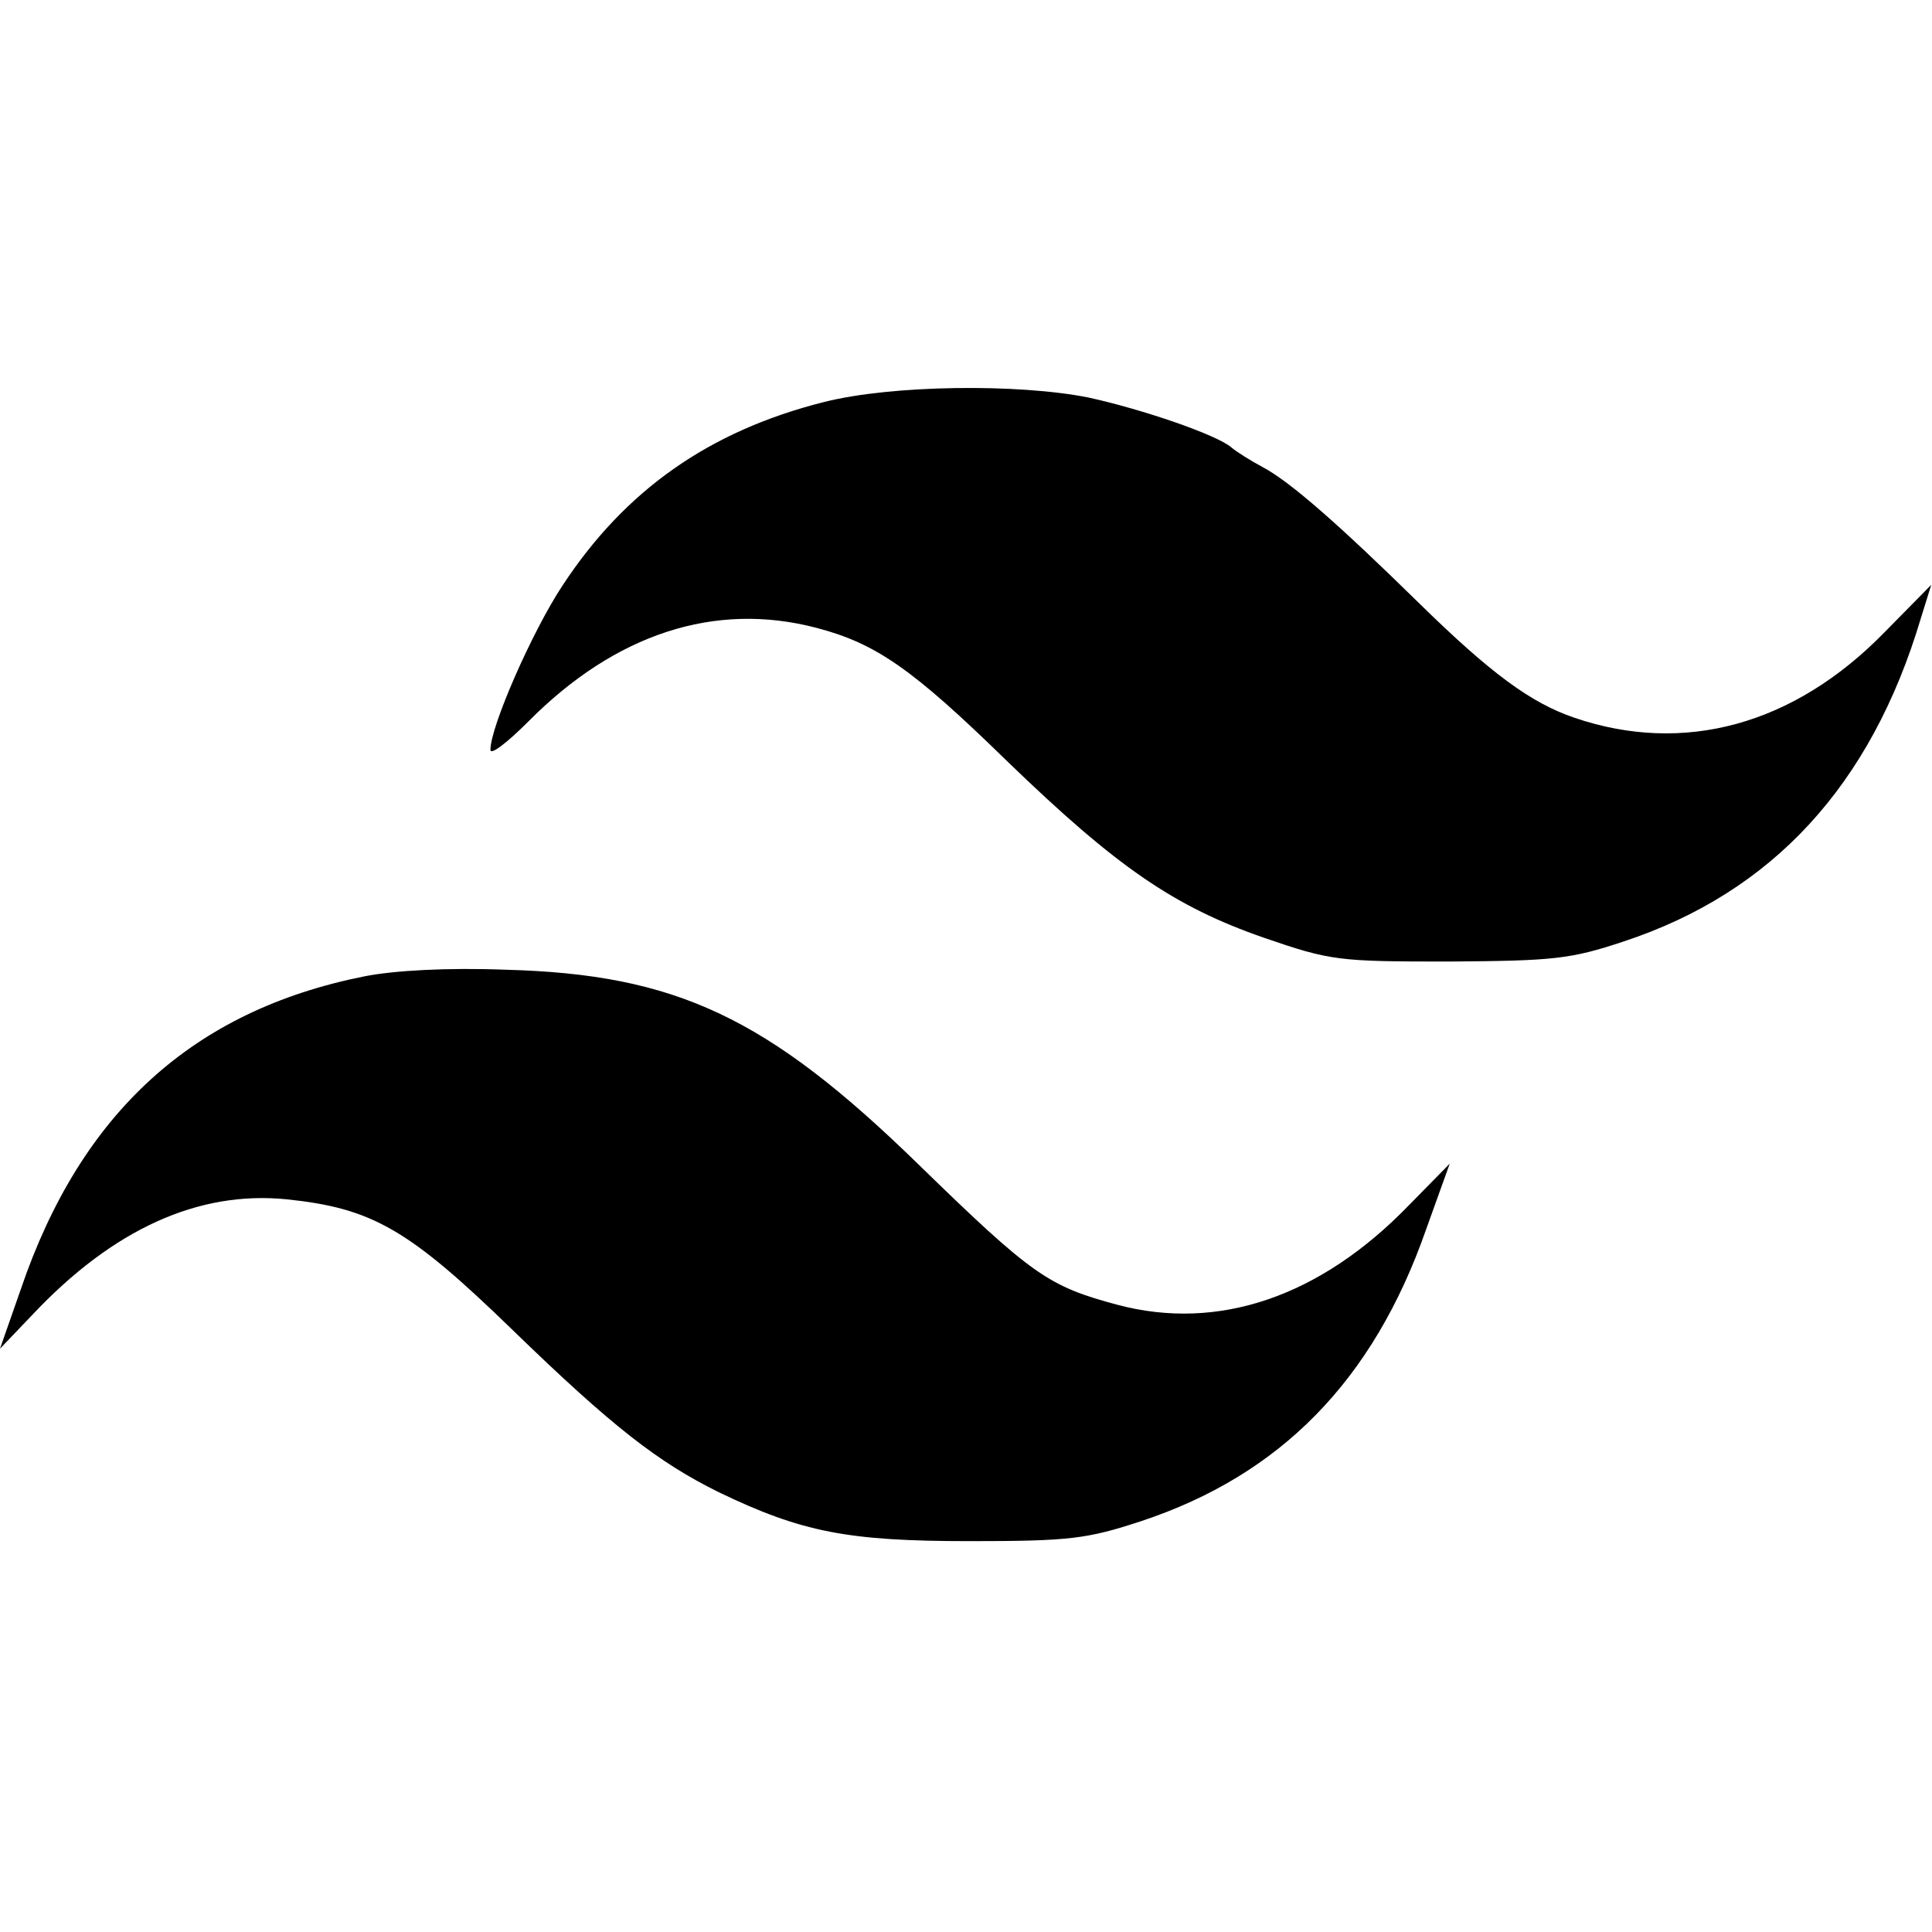
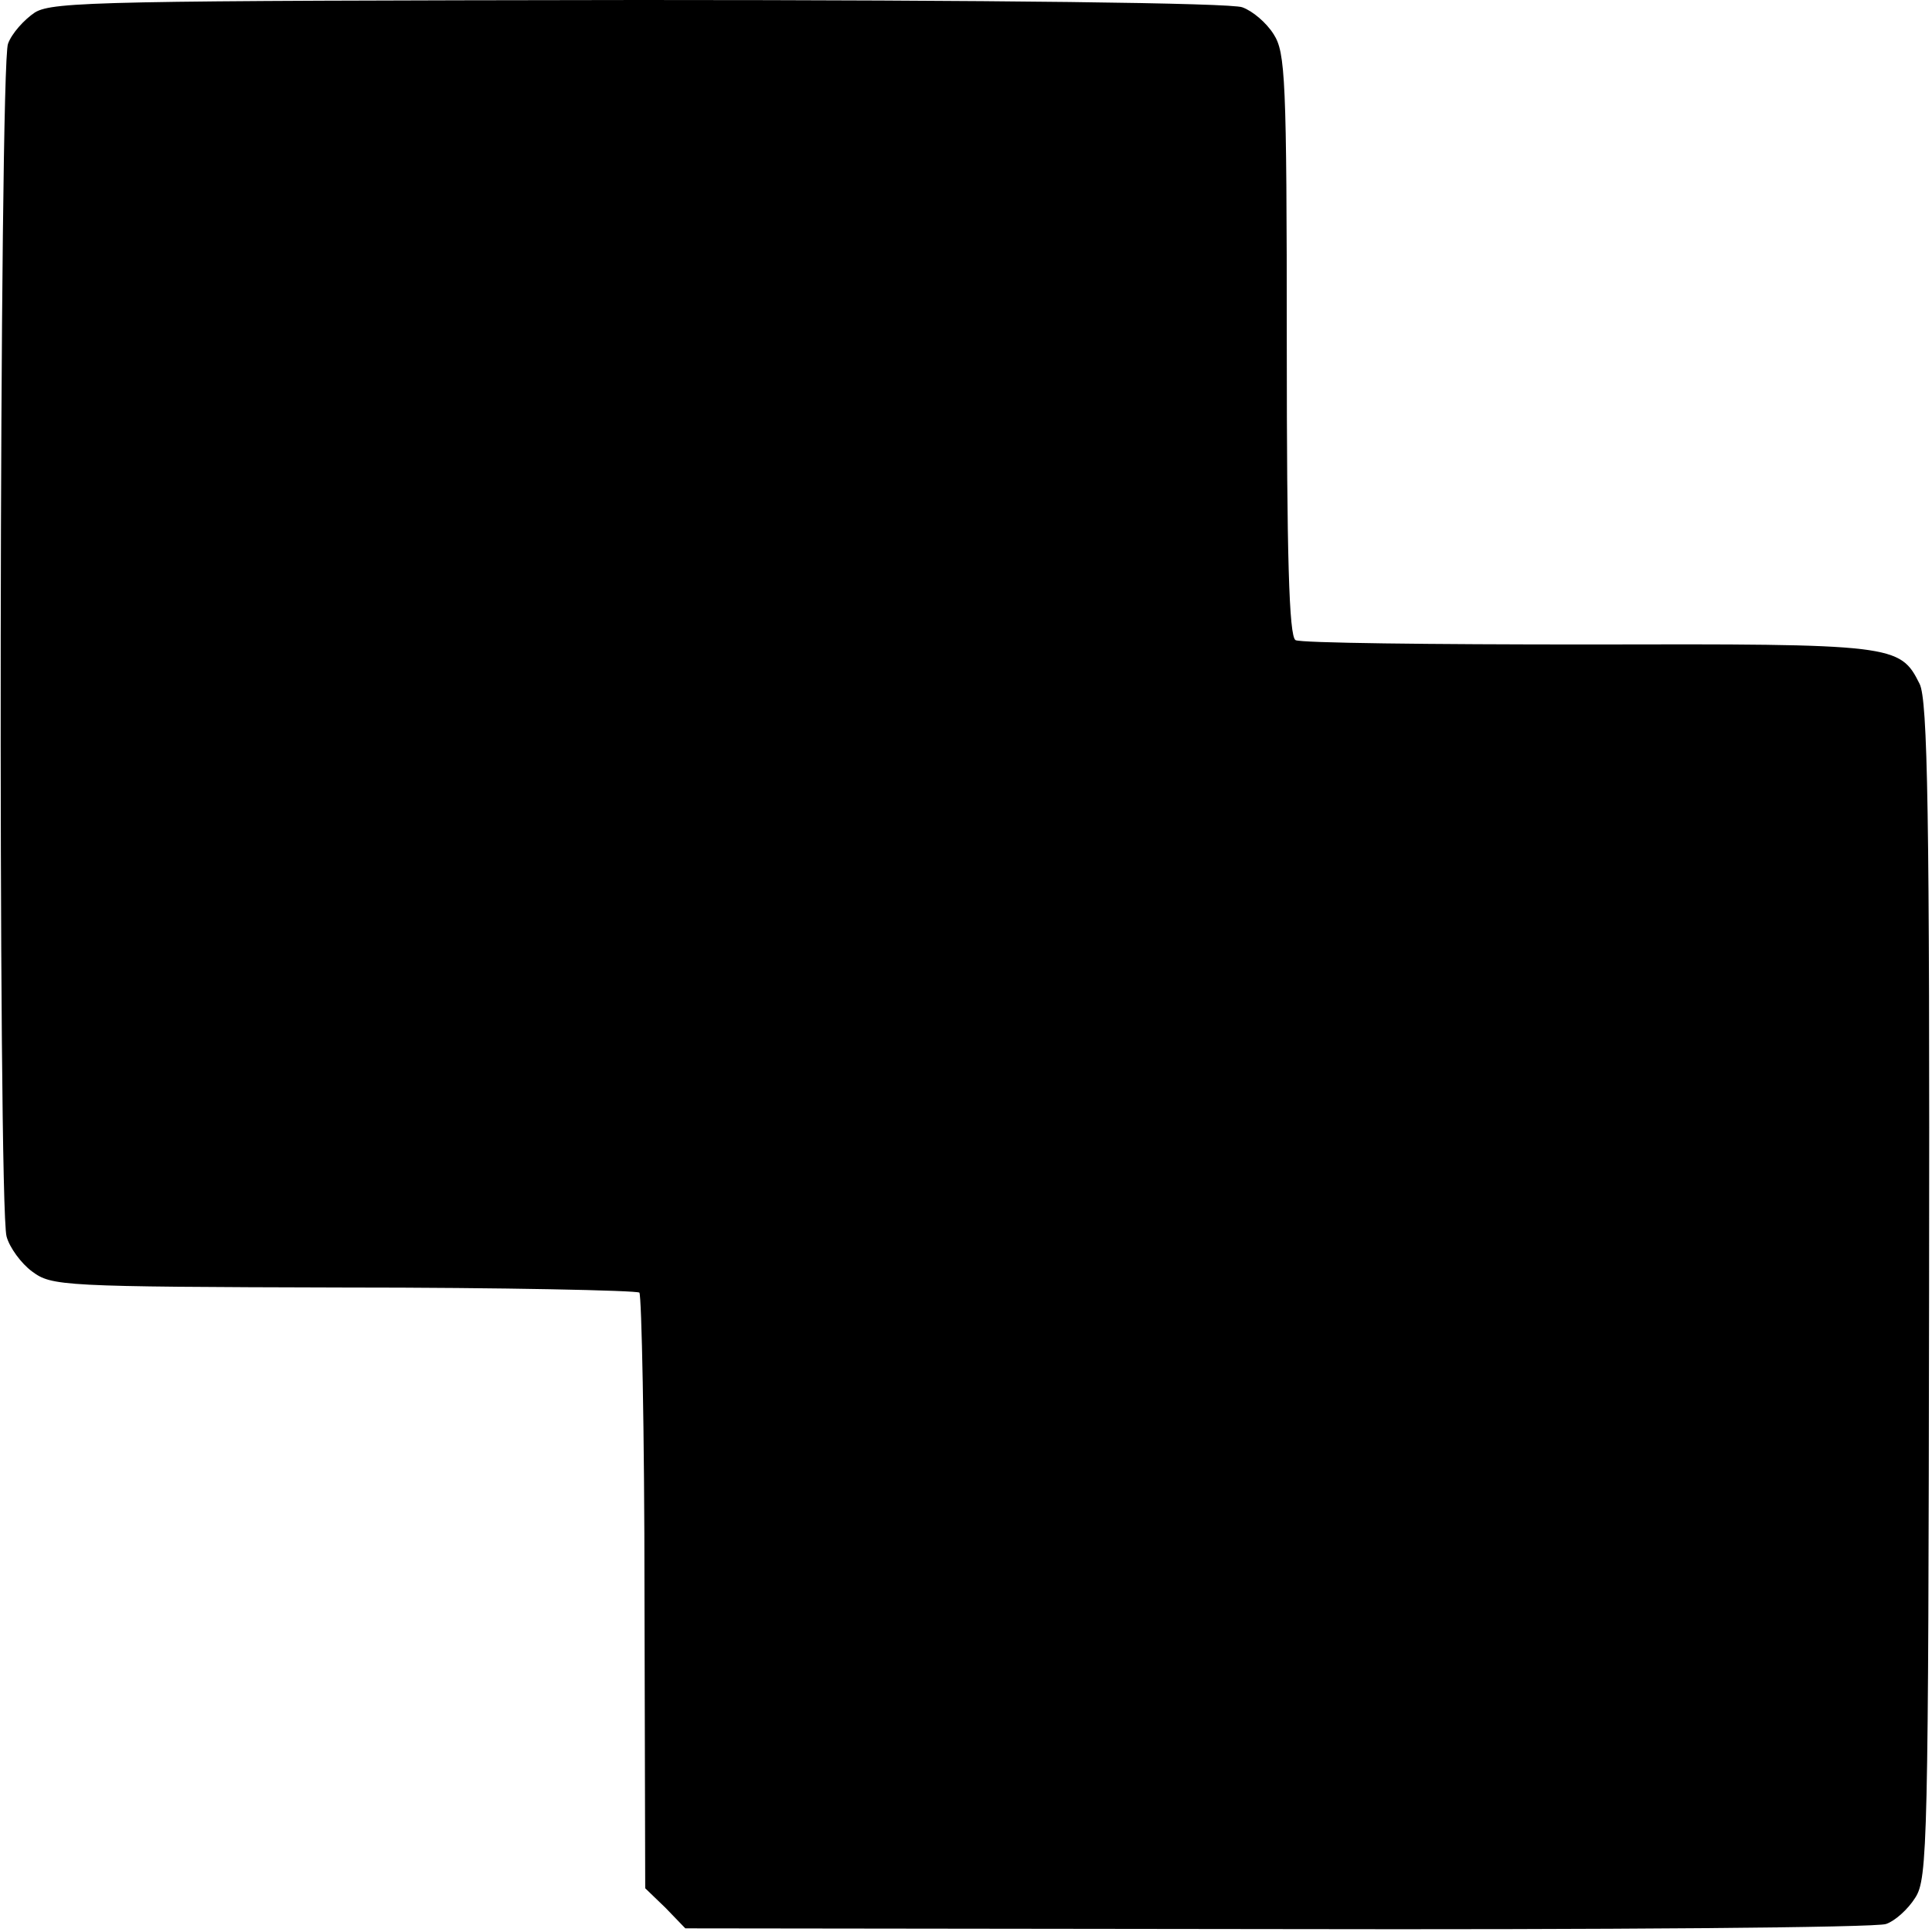
- <svg xmlns="http://www.w3.org/2000/svg" version="1.0" width="260pt" height="260pt" viewBox="0 0 260 260" preserveAspectRatio="xMidYMid meet">
-   <g transform="translate(0,260) scale(0.1,-0.1)" fill="#000000" stroke="none">
-     <path d="M1109 2059 c-155 -39 -268 -119 -352 -247 -41 -62 -97 -190 -97 -221 0 -8 23 10 51 38 117 118 251 162 388 126 80 -21 129 -55 257 -180 147 -142 224 -195 345 -237 90 -31 100 -32 249 -32 140 1 163 3 235 27 200 66 333 210 400 435 l14 45 -63 -64 c-122 -125 -270 -165 -417 -115 -59 20 -113 60 -209 154 -108 106 -173 163 -210 183 -17 9 -36 21 -43 27 -20 17 -119 51 -192 67 -95 19 -265 17 -356 -6z" />
-     <path d="M490 1286 c-230 -46 -381 -183 -462 -421 l-28 -80 43 45 c109 116 224 168 343 156 115 -12 164 -40 304 -176 134 -130 196 -178 277 -218 112 -54 174 -66 338 -66 135 0 158 3 231 27 187 62 312 189 383 392 l32 89 -55 -56 c-119 -123 -256 -170 -392 -134 -93 25 -114 39 -268 189 -203 198 -326 256 -556 262 -78 3 -150 -1 -190 -9z" />
+ <svg xmlns="http://www.w3.org/2000/svg" version="1.0" width="265pt" height="265pt" viewBox="0 0 265 265" preserveAspectRatio="xMidYMid meet">
+   <g transform="translate(0,265) scale(0.1,-0.1)" fill="#000000" stroke="none">
+     <path d="M48 2633 c-15 -10 -32 -29 -37 -43 -12 -29 -14 -1593 -2 -1636 4 -15 20 -37 35 -48 27 -20 39 -21 427 -22 220 0 402 -4 406 -7 3 -4 7 -189 7 -412 l1 -405 28 -27 27 -28 813 -1 c446 -1 822 2 834 7 12 4 30 20 40 36 17 26 18 73 19 833 1 658 -2 810 -13 832 -27 54 -34 55 -456 54 -214 0 -394 2 -400 6 -9 5 -12 117 -12 406 0 366 -2 400 -18 425 -10 16 -29 32 -43 37 -15 6 -341 10 -827 10 -734 -1 -804 -2 -829 -17z" />
  </g>
</svg>
